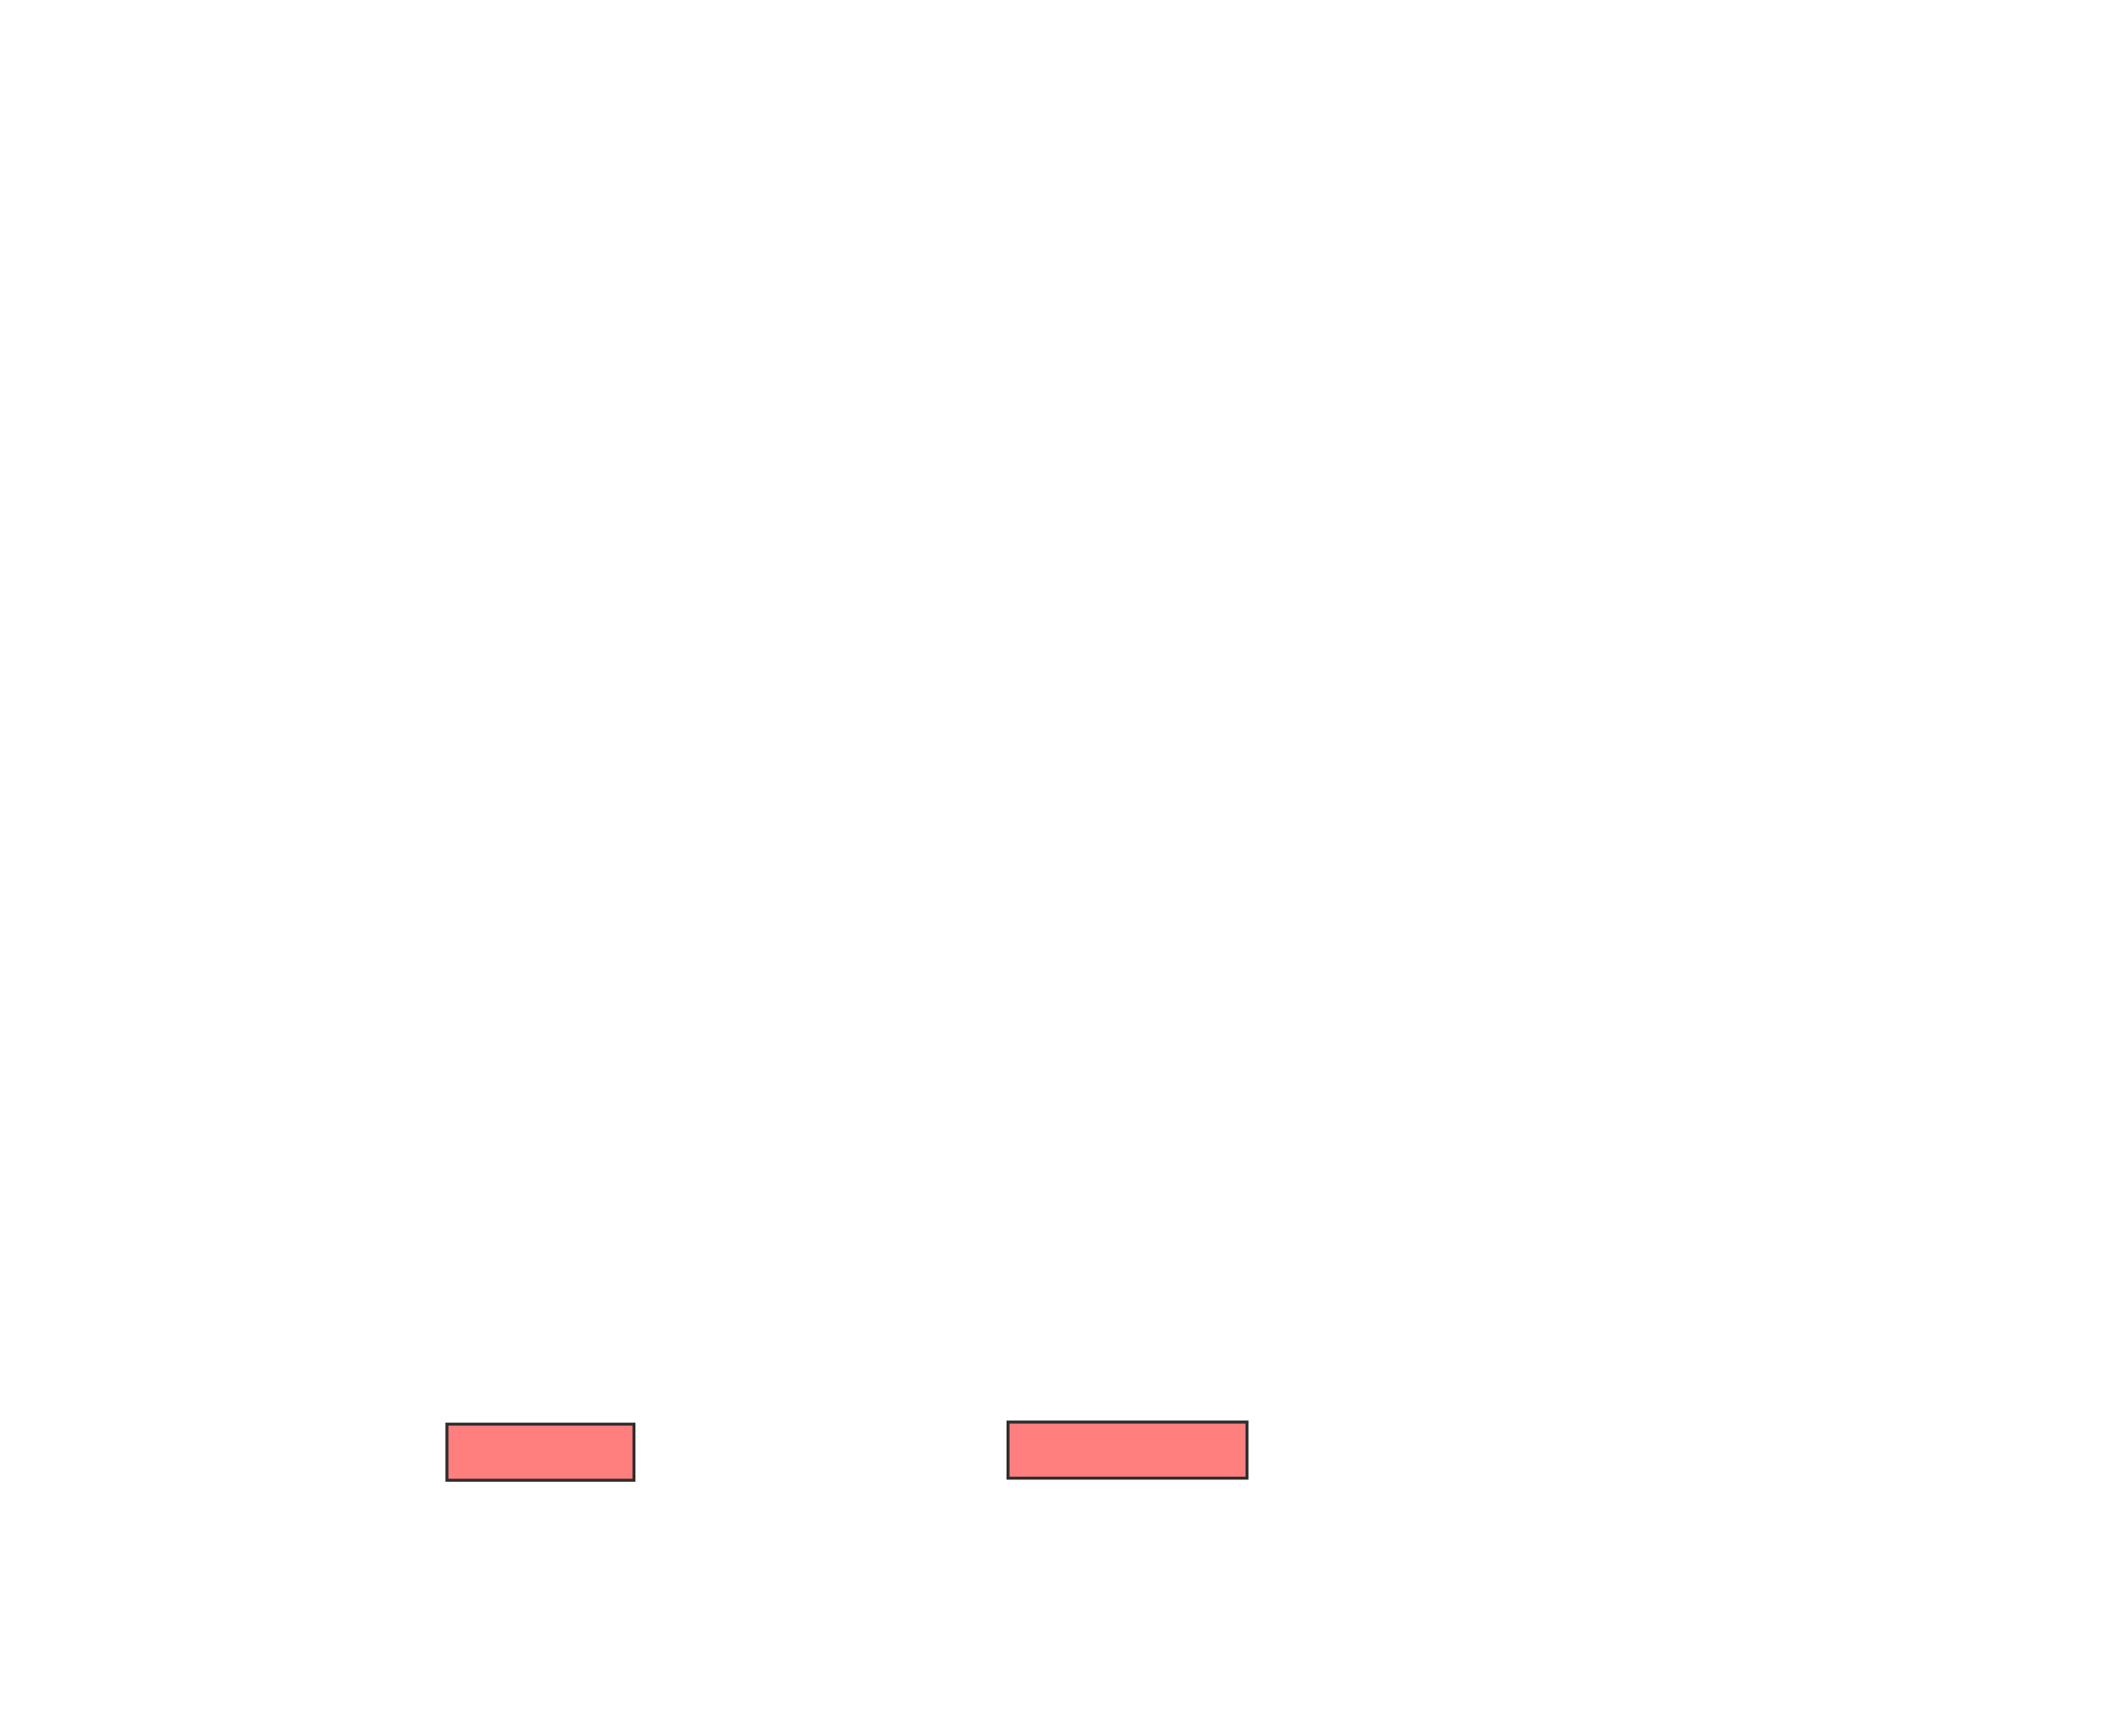
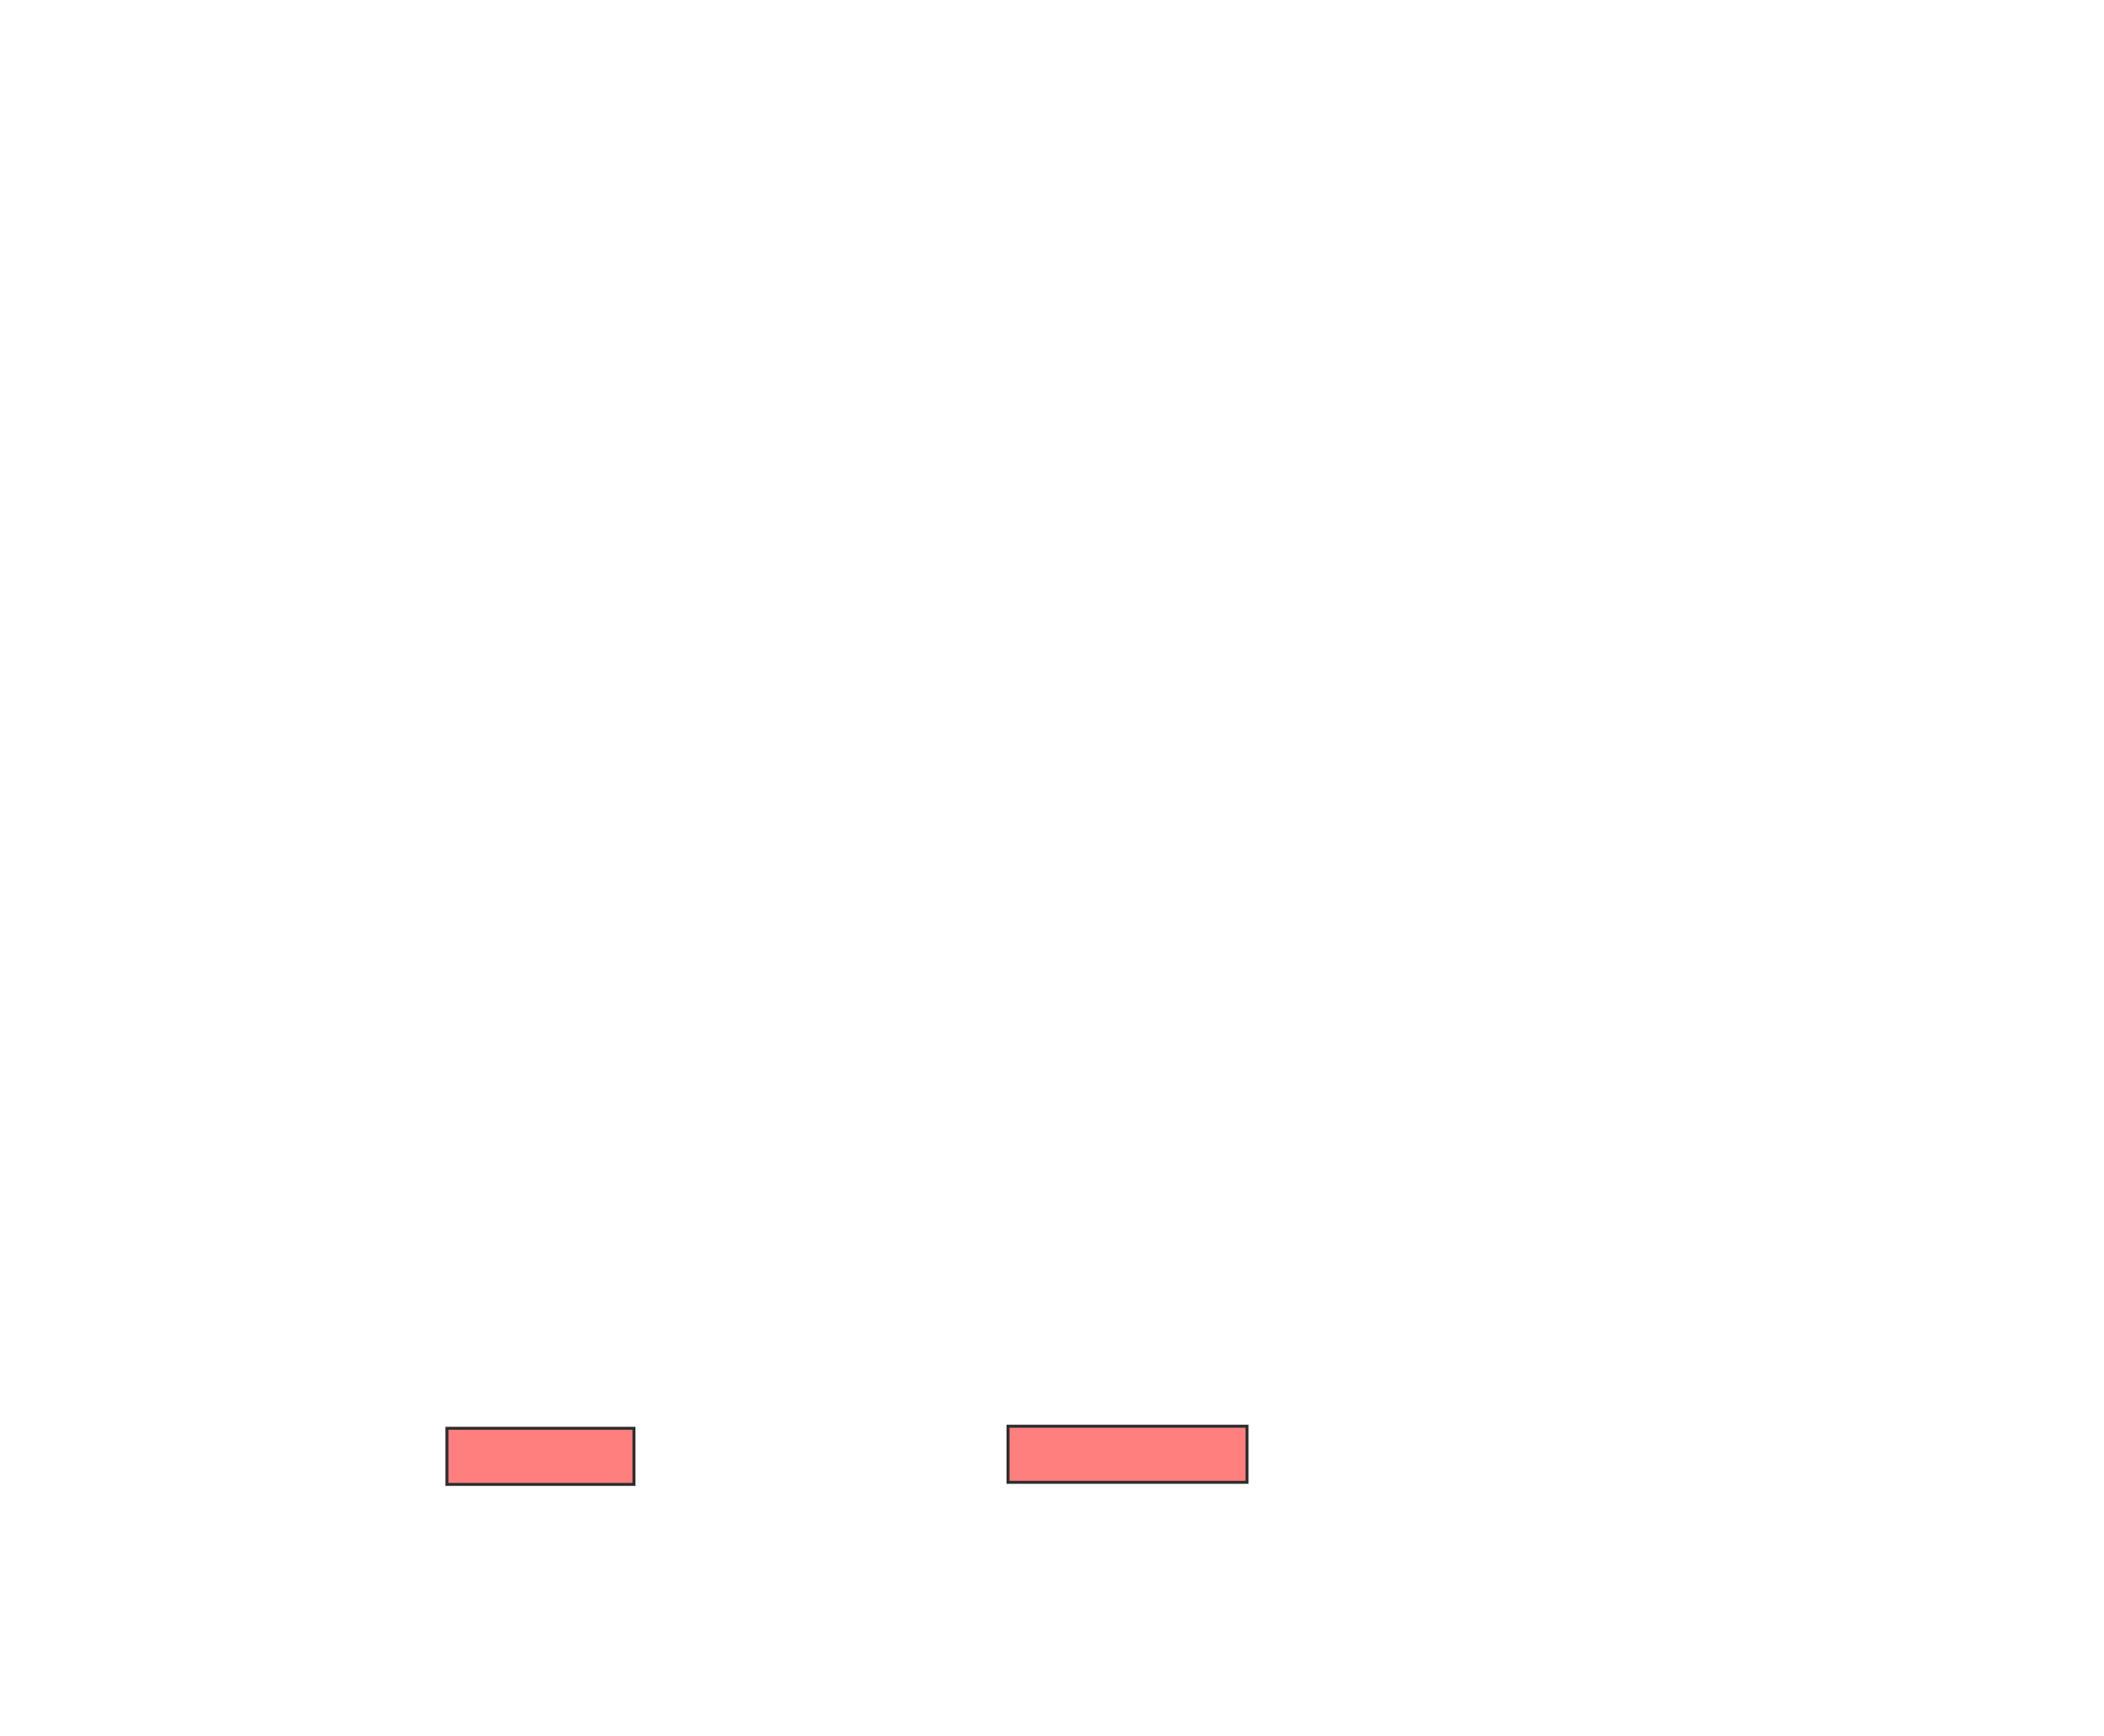
<svg xmlns="http://www.w3.org/2000/svg" width="708" height="584">
  <g>
  </g>
  <g display="inline">
    <g id="bc19501e74ba4c3aa0f1c87861a5f6b2-oa-9" class="qshape">
-       <rect stroke="#2D2D2D" height="18.881" width="80.42" y="478.587" x="339.203" stroke-linecap="null" stroke-linejoin="null" stroke-dasharray="null" fill="#FF7E7E" class="qshape" />
-       <rect stroke="#2D2D2D" height="18.881" width="62.937" y="479.287" x="150.392" stroke-linecap="null" stroke-linejoin="null" stroke-dasharray="null" fill="#FF7E7E" class="qshape" />
+       <rect fill="#FF7E7E" stroke-dasharray="null" stroke-linejoin="null" stroke-linecap="null" x="339.203" y="479.986" width="80.42" height="18.881" stroke="#2D2D2D" class="qshape" />
+       <rect fill="#FF7E7E" stroke-dasharray="null" stroke-linejoin="null" stroke-linecap="null" x="150.392" y="480.685" width="62.937" height="18.881" stroke="#2D2D2D" class="qshape" />
    </g>
  </g>
</svg>
